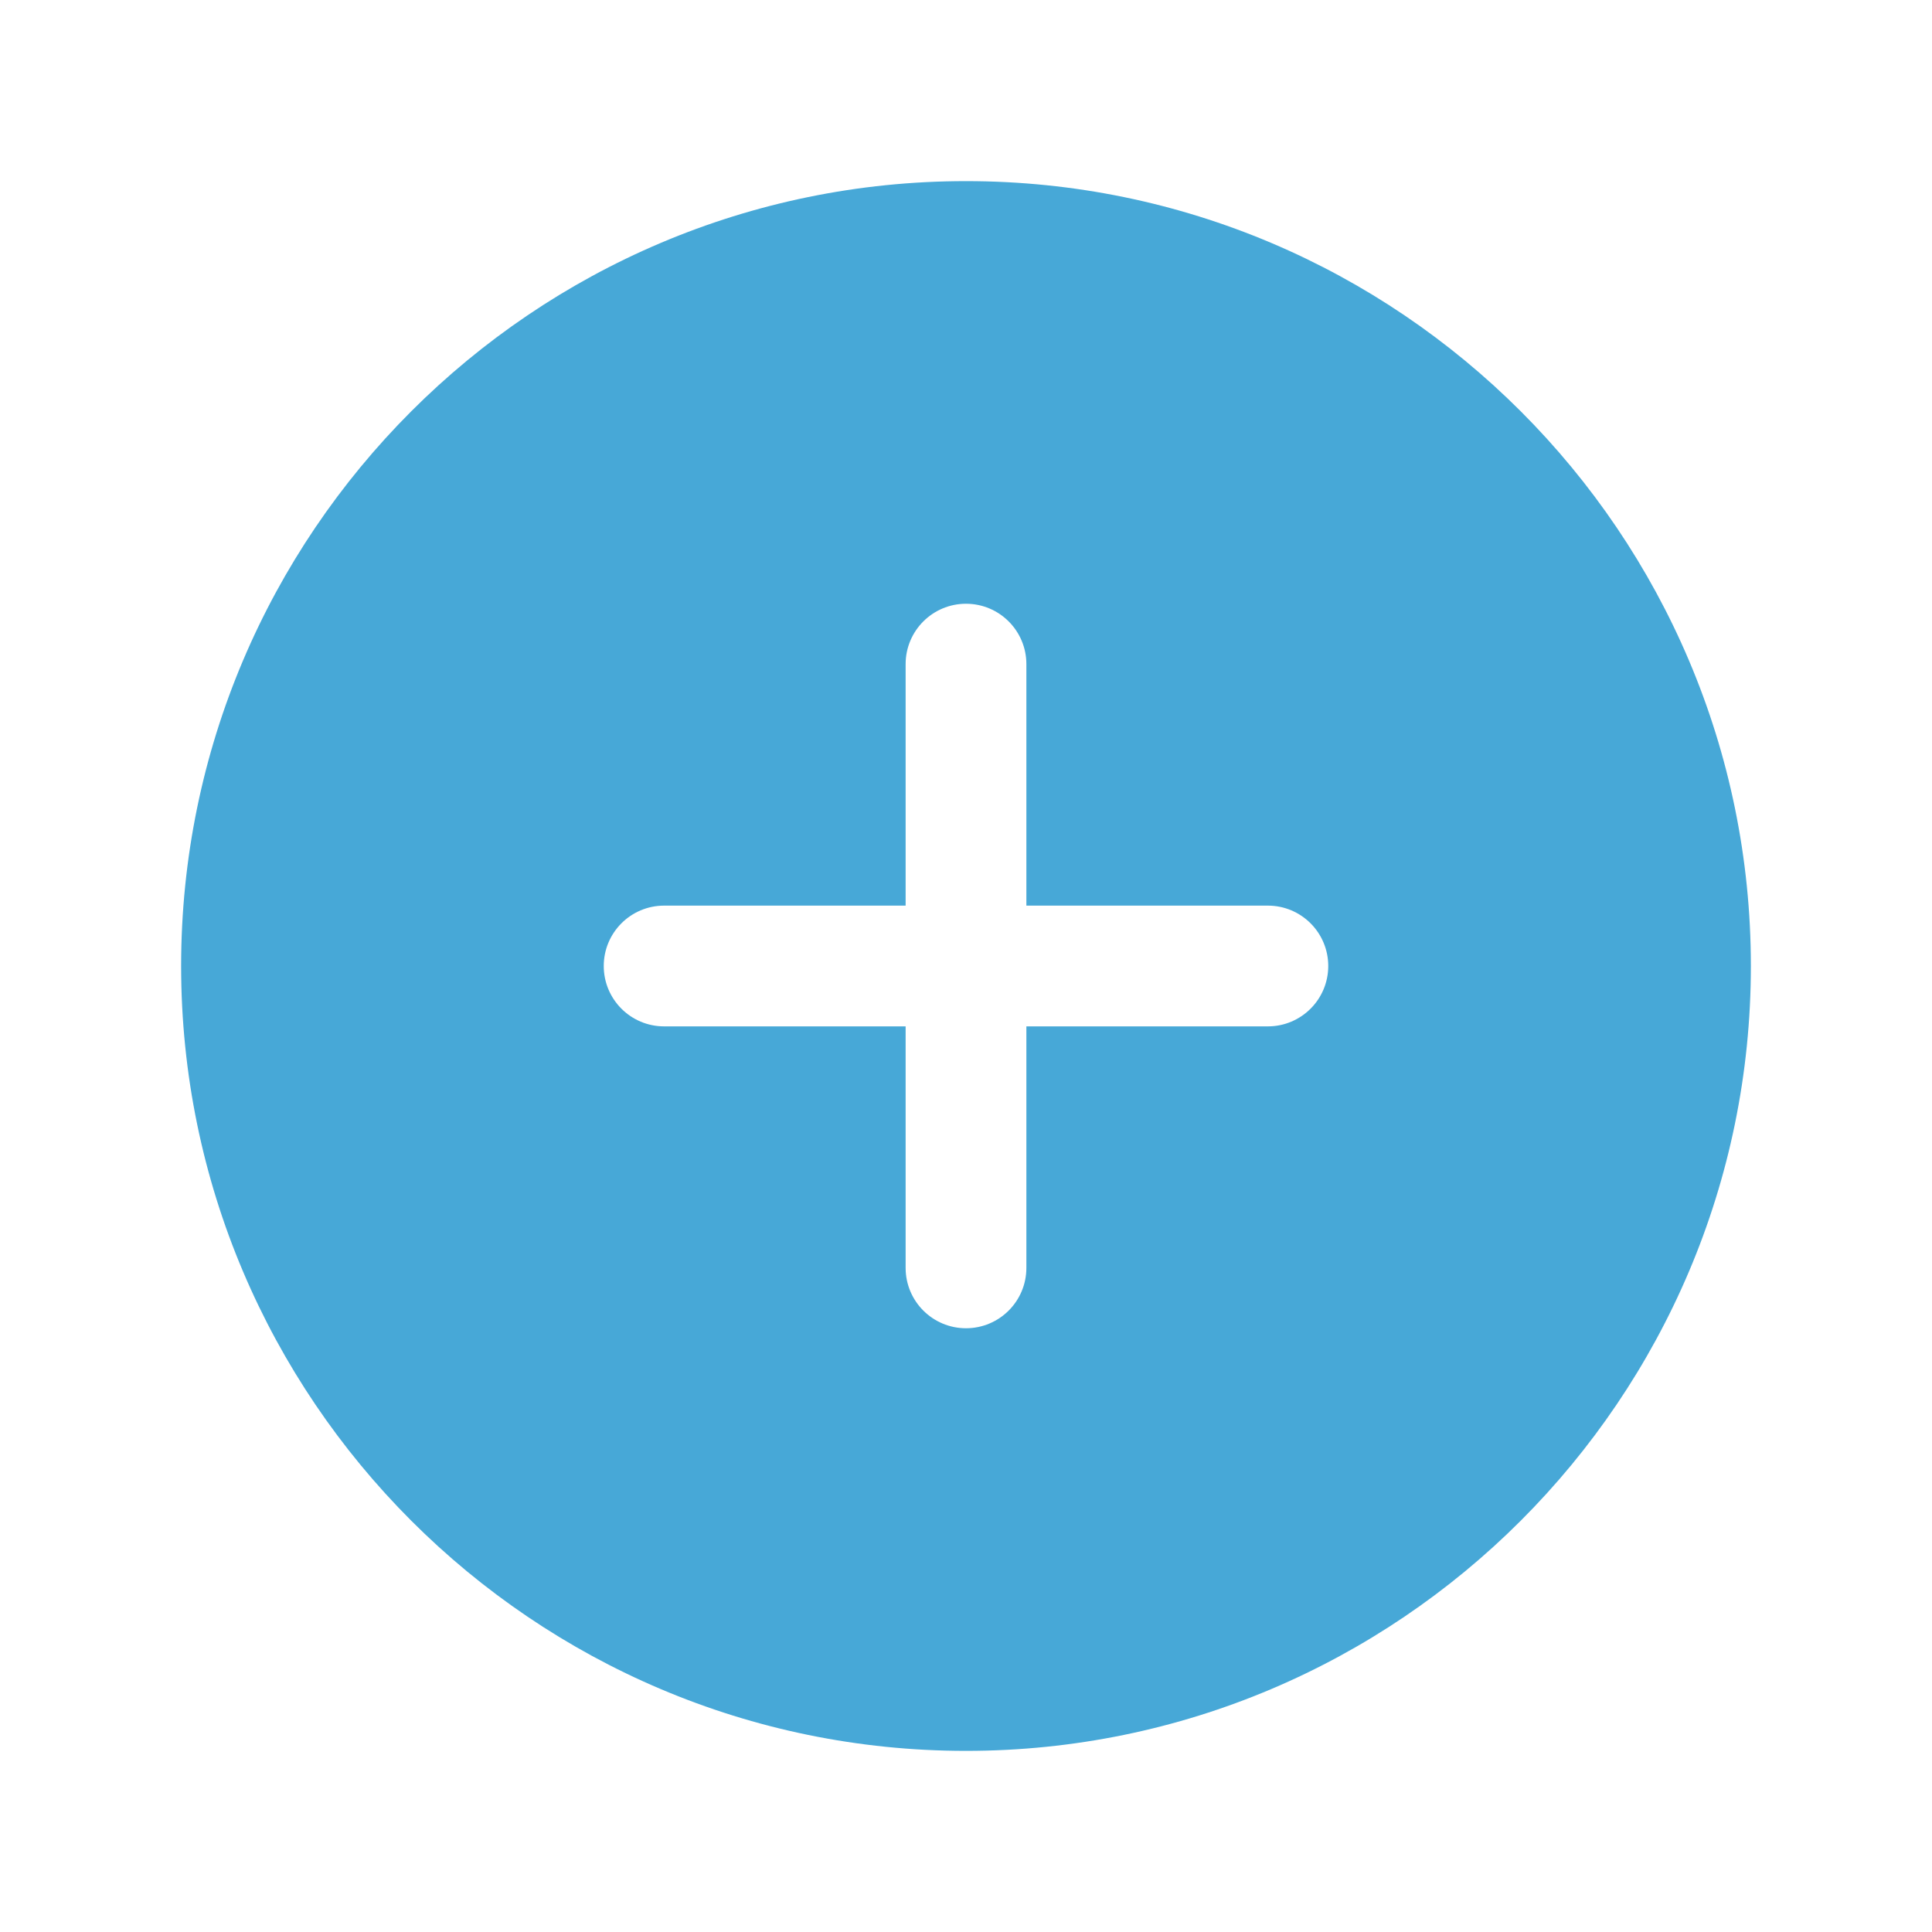
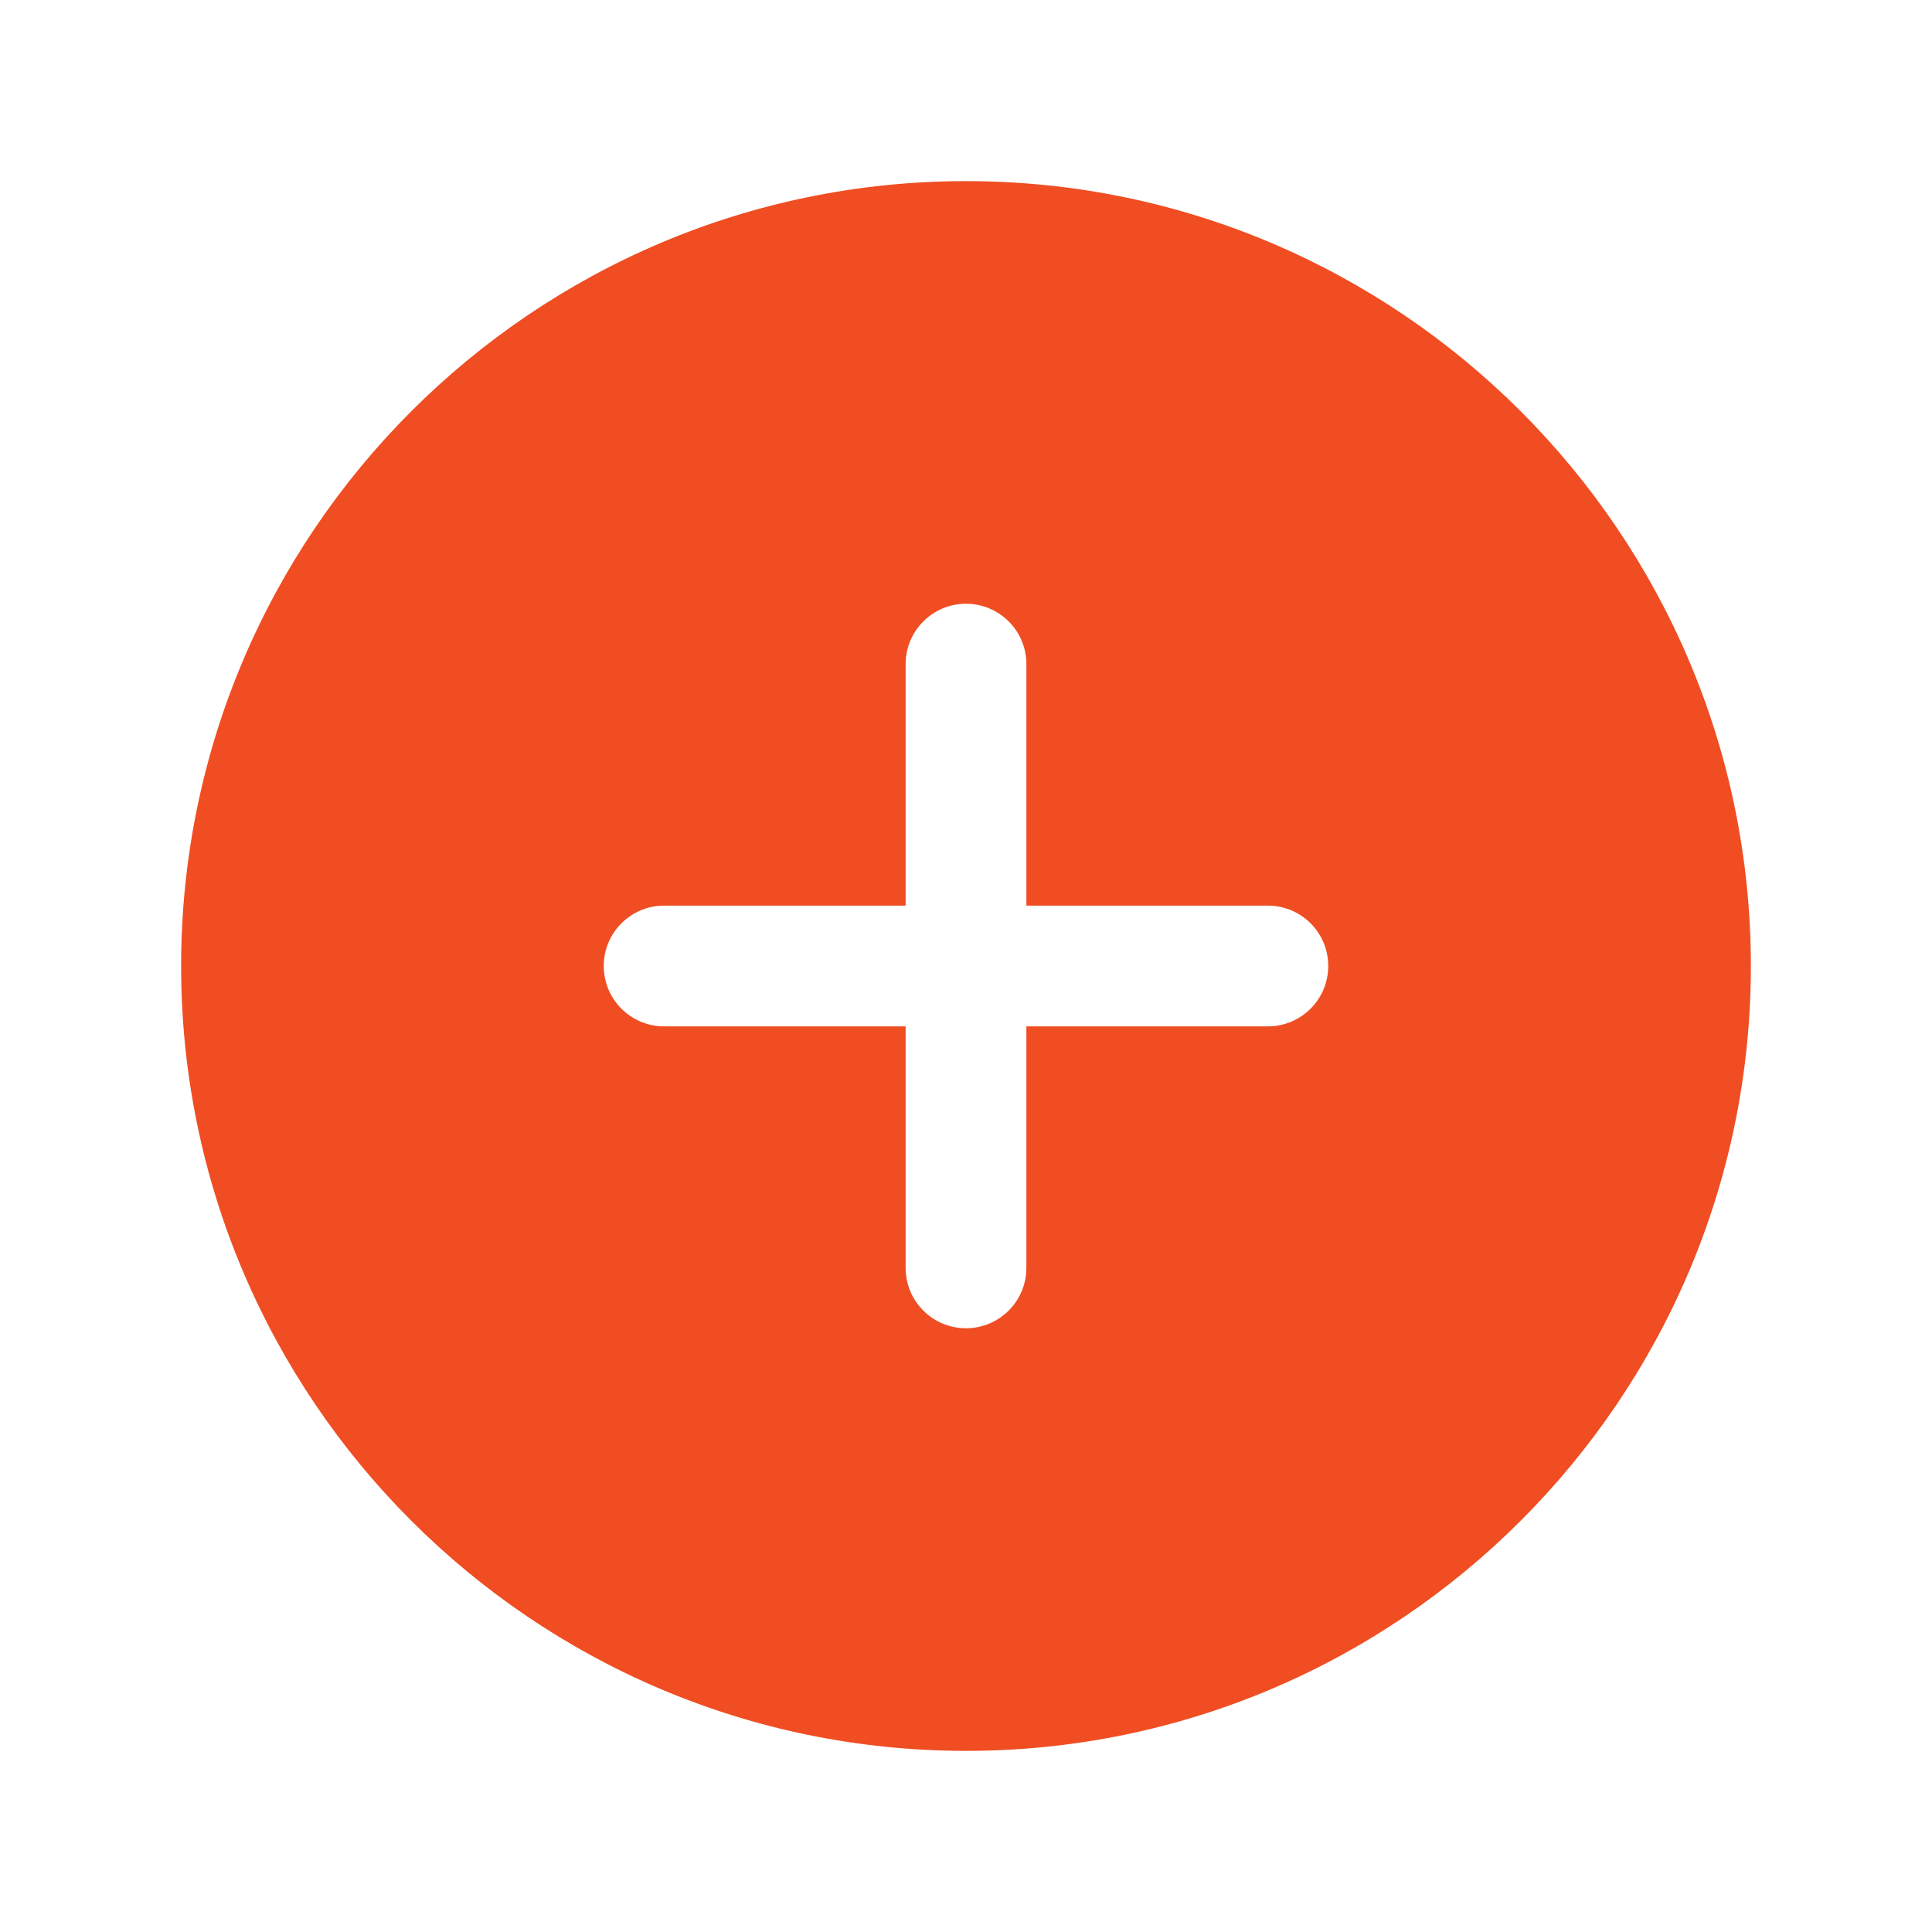
<svg xmlns="http://www.w3.org/2000/svg" class="ionicon" viewBox="0 0 512 512">
-   <path fill="#47A8D7" d="M256 48C141.31 48 48 141.31 48 256s93.31 208 208 208 208-93.31 208-208S370.69 48 256 48zm80 224h-64v64a16 16 0 01-32 0v-64h-64a16 16 0 010-32h64v-64a16 16 0 0132 0v64h64a16 16 0 010 32z" />
+   <path fill="#f04d23" d="M256 48C141.31 48 48 141.31 48 256s93.31 208 208 208 208-93.31 208-208S370.69 48 256 48zm80 224h-64v64a16 16 0 01-32 0v-64h-64a16 16 0 010-32h64v-64a16 16 0 0132 0v64h64a16 16 0 010 32z" />
</svg>
